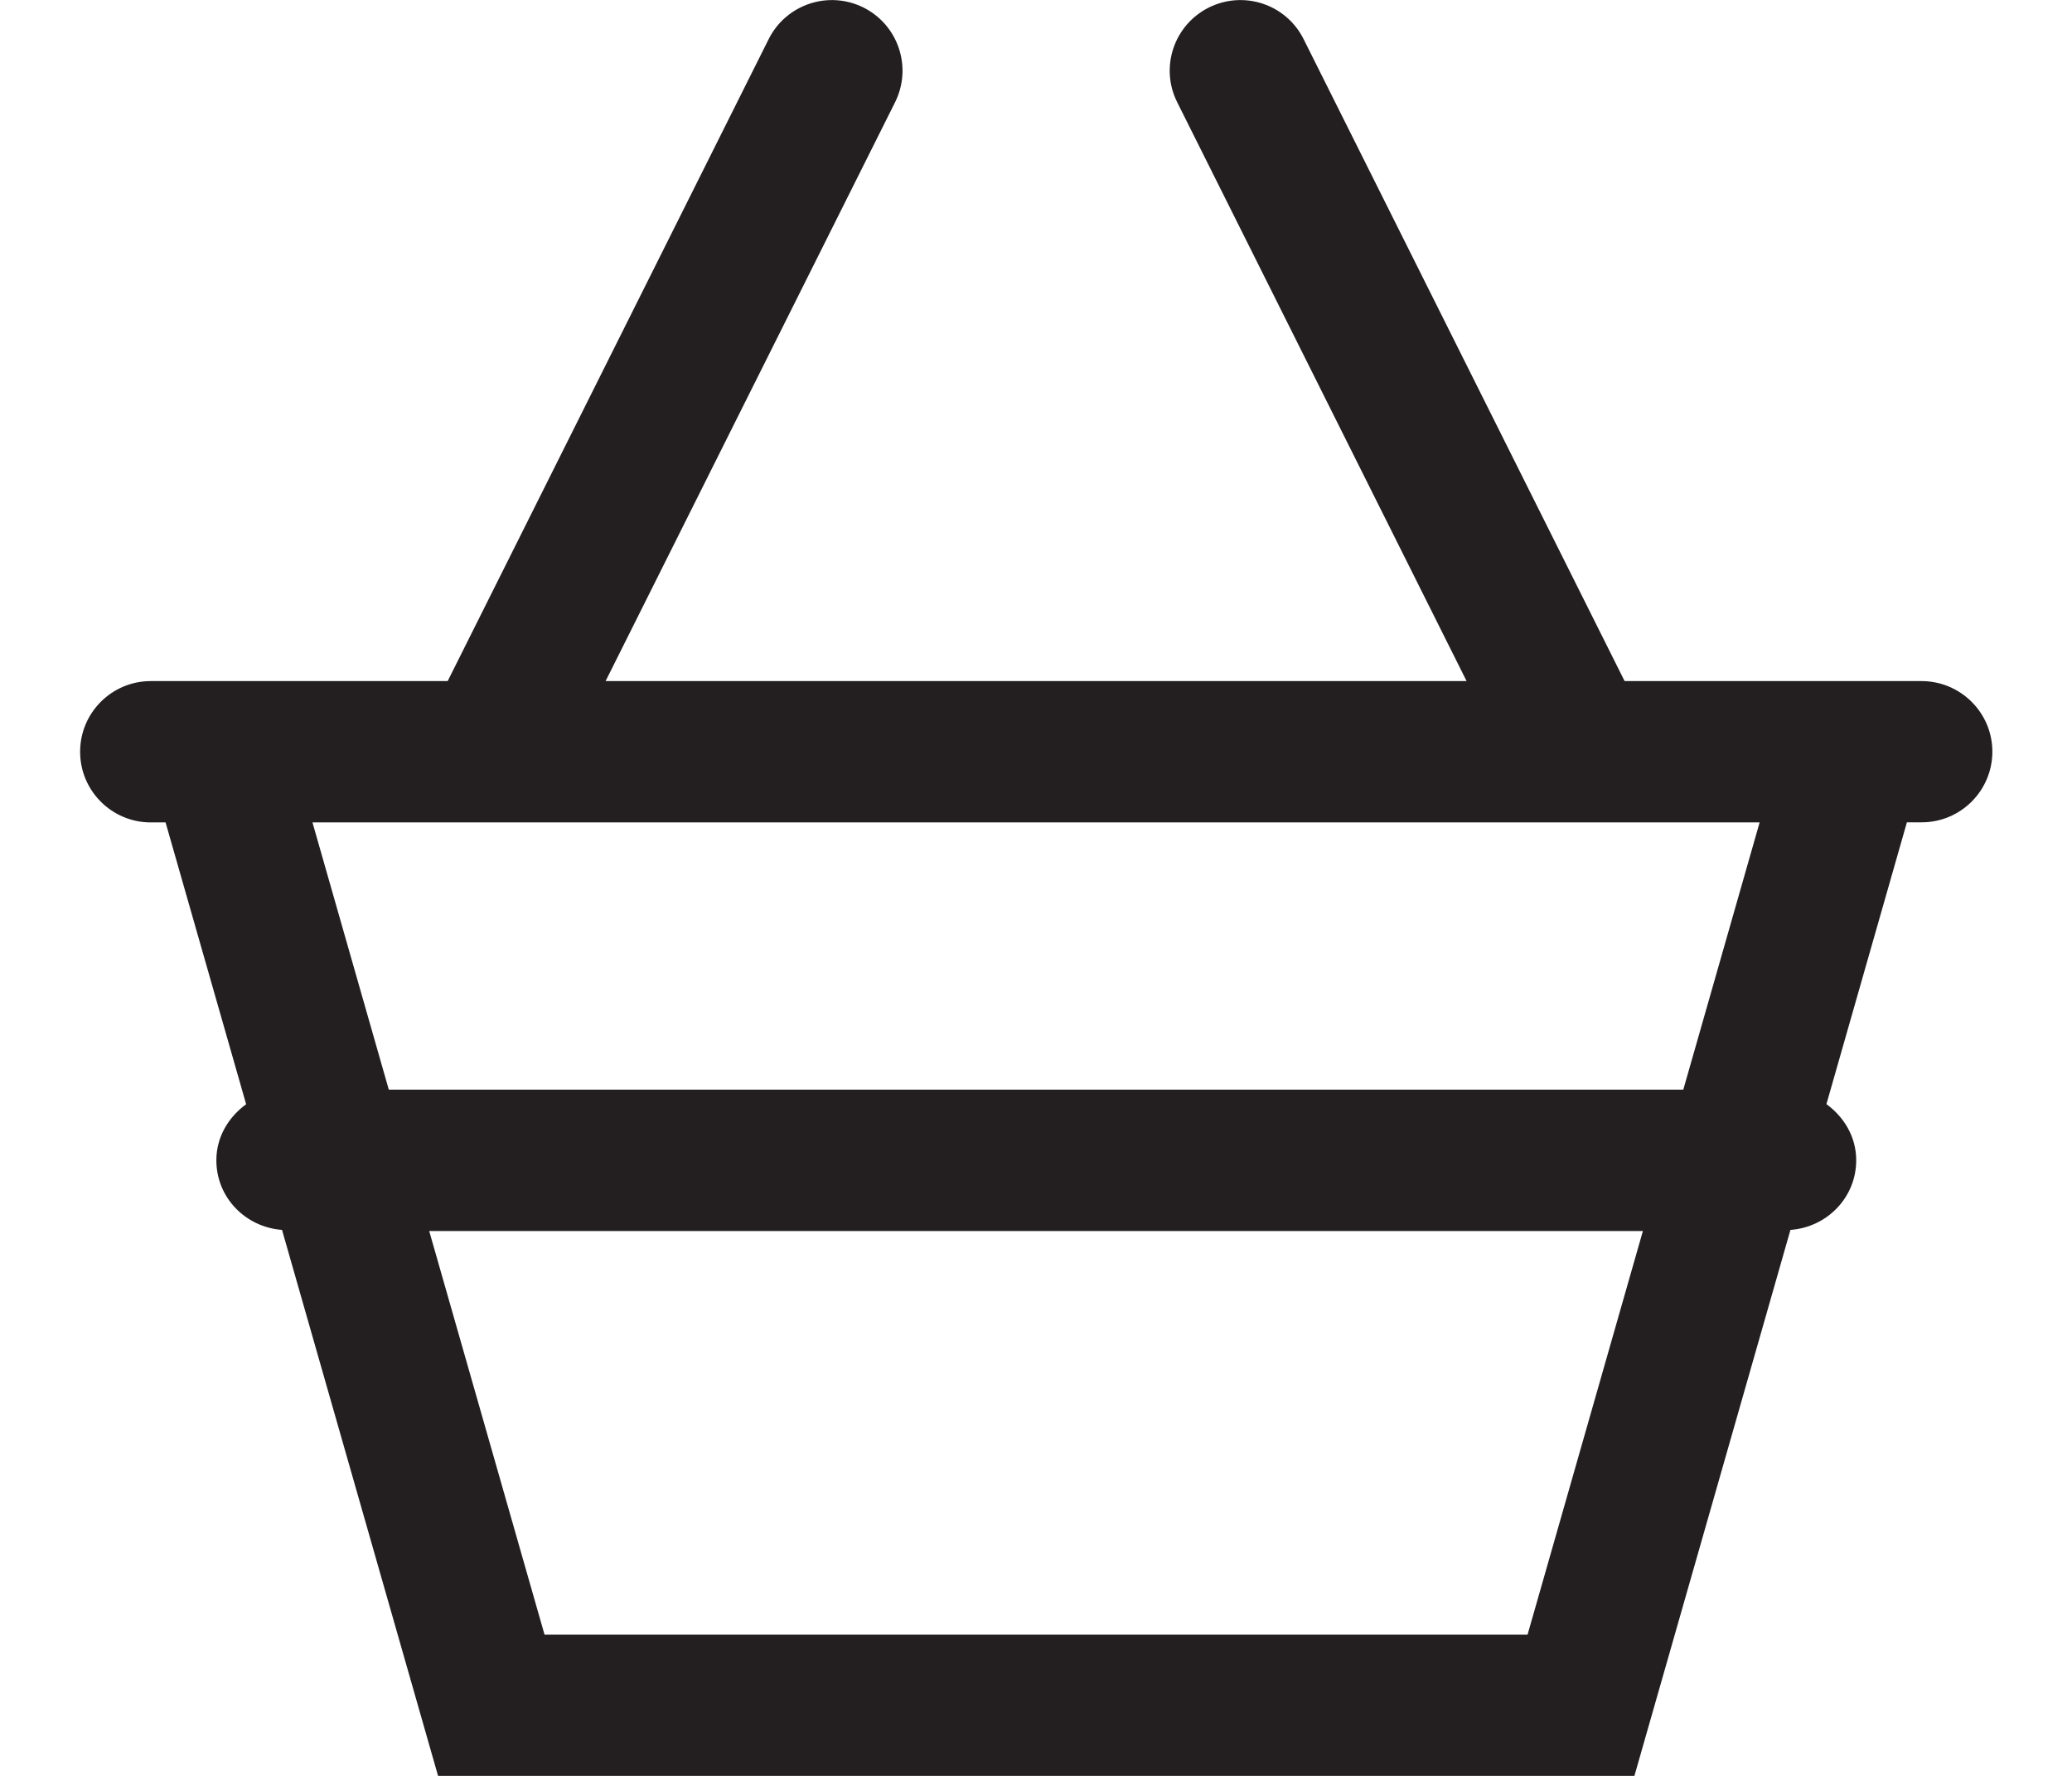
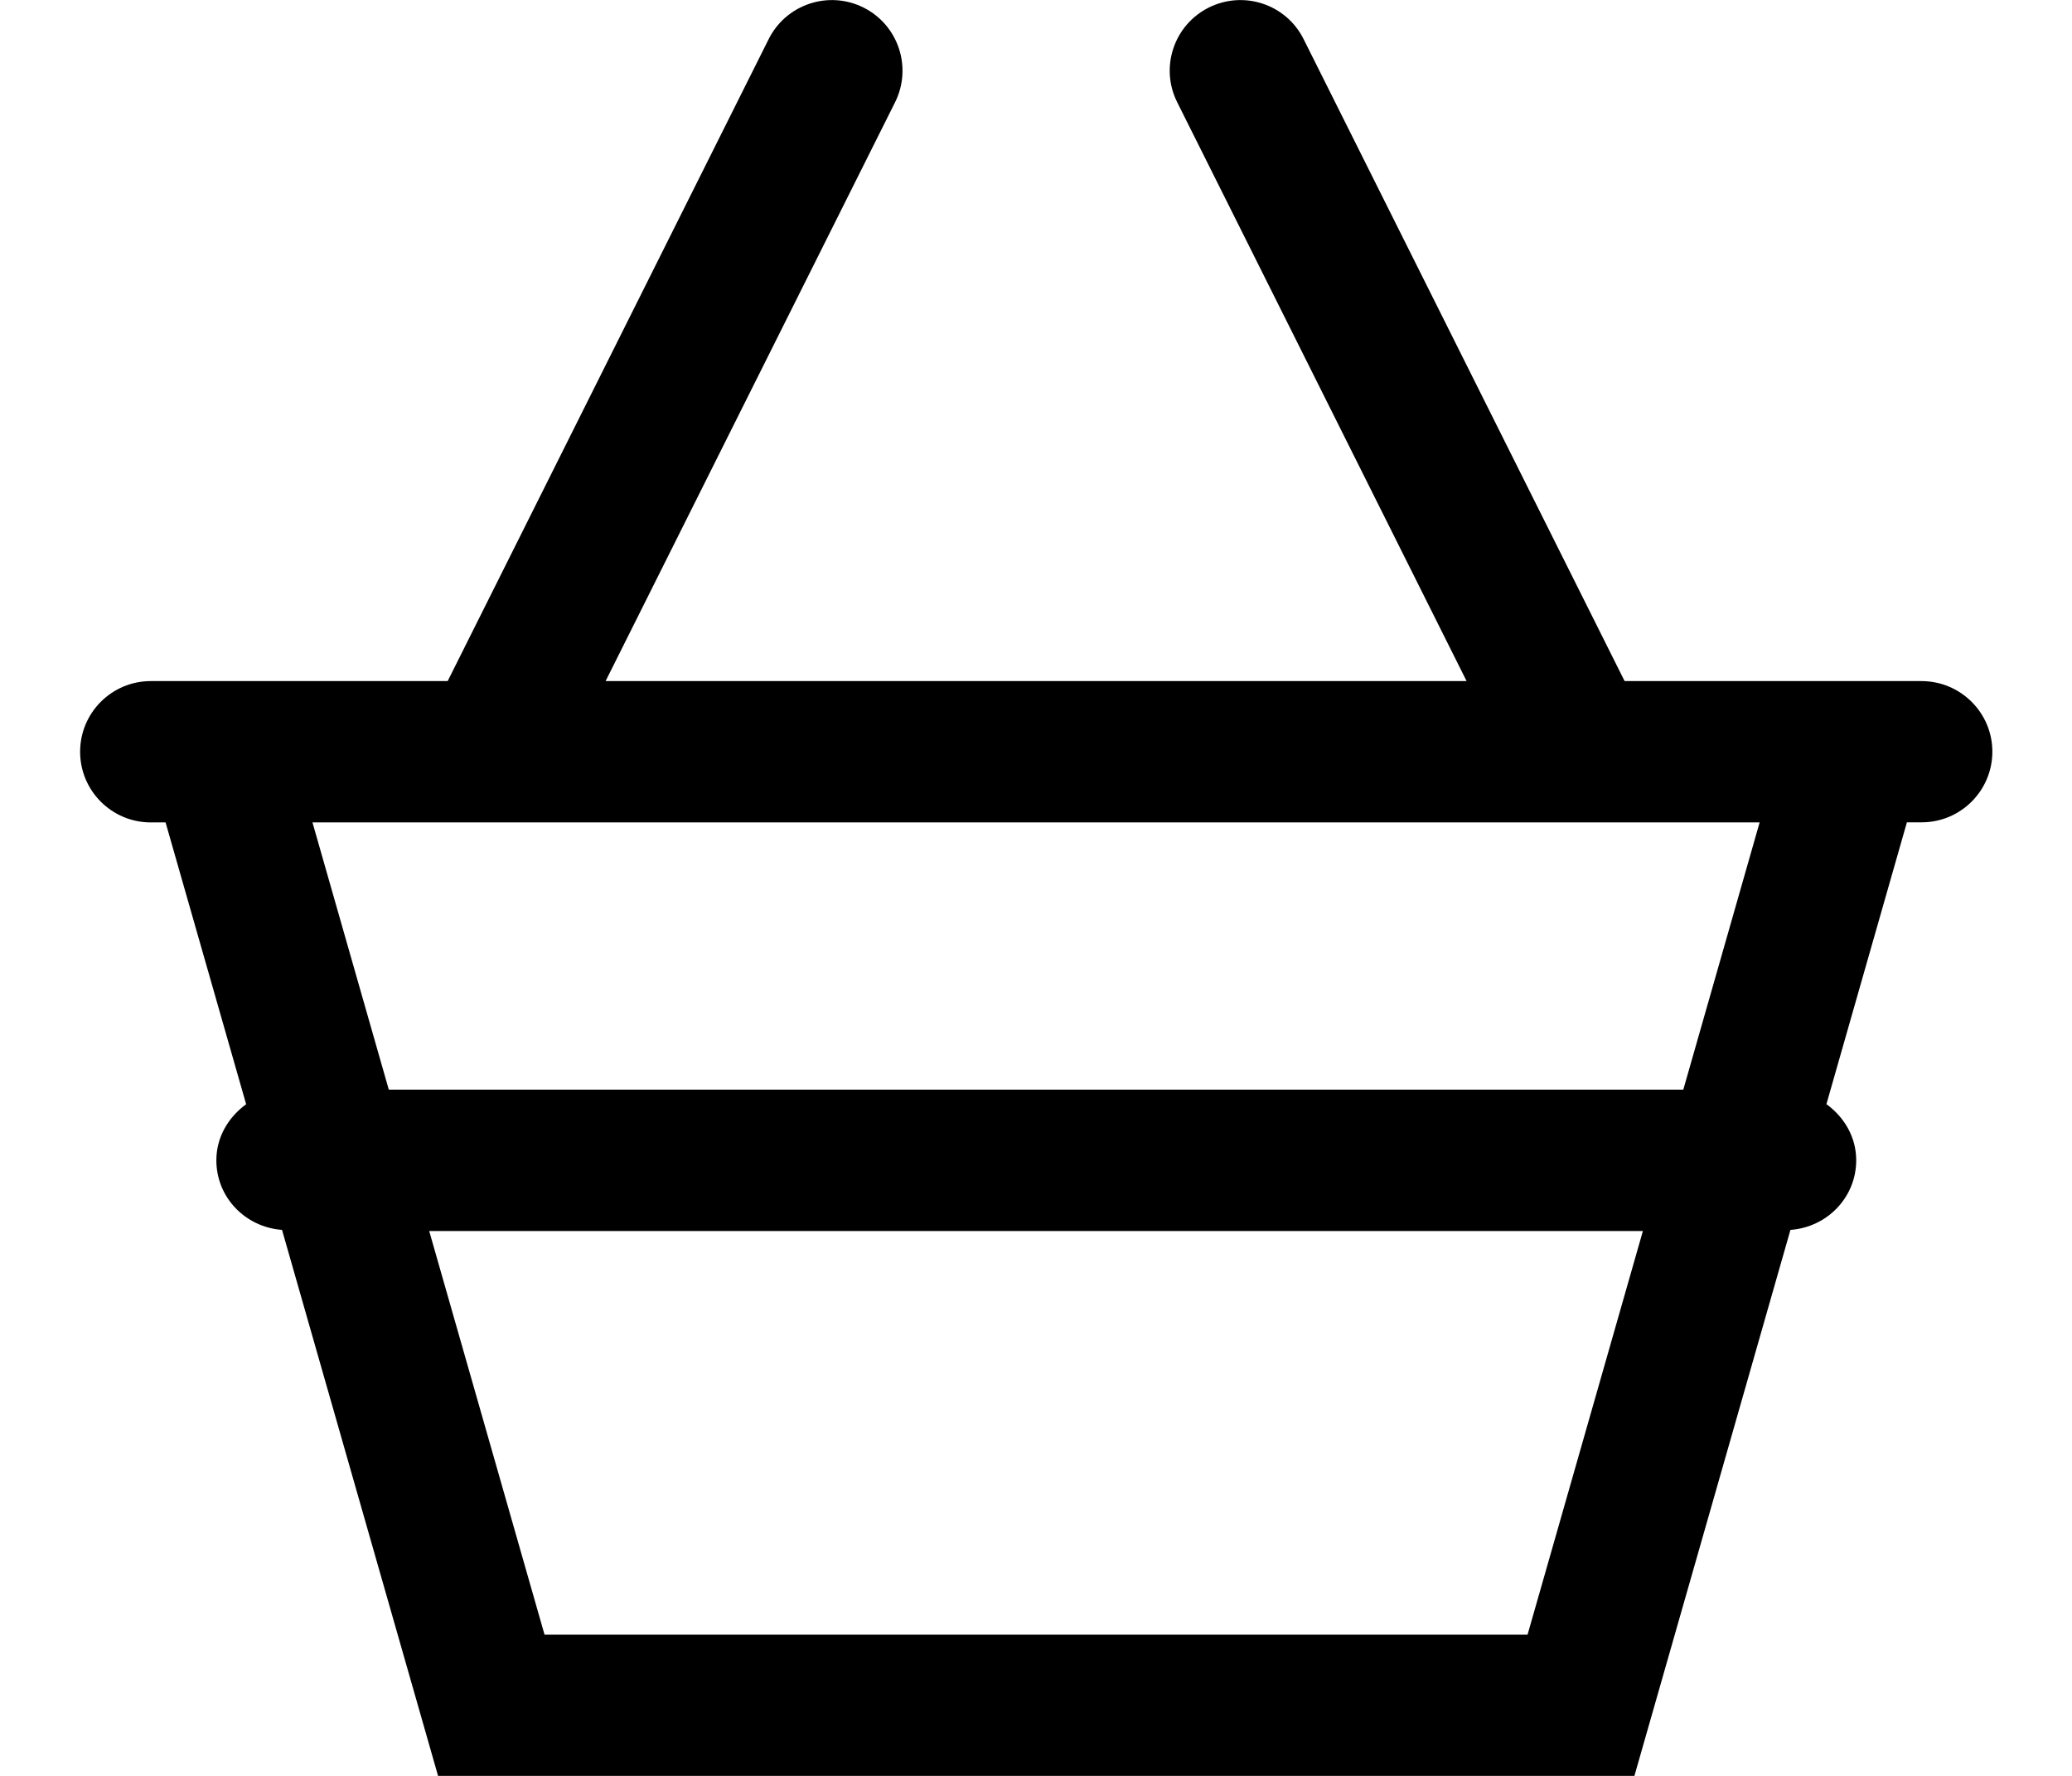
<svg xmlns="http://www.w3.org/2000/svg" class="main-nav__icon main-nav__icon--cart" x="0px" y="0px" width="21" height="18" viewBox="264.205 370.961 20.294 18.849" enable-background="new 264.205 370.961 20.294 18.849" xml:space="preserve">
-   <path fill="#231F20" d="M283.75,378.19h-3.151l-3.407-6.814c-0.185-0.37-0.634-0.52-1.006-0.335 c-0.371,0.186-0.521,0.636-0.335,1.006l3.071,6.143h-9.138l3.072-6.143c0.185-0.371,0.035-0.821-0.335-1.006 c-0.37-0.185-0.821-0.035-1.006,0.335l-3.407,6.814h-3.151c-0.414,0-0.75,0.336-0.75,0.75s0.336,0.75,0.75,0.75h0.157l0.855,2.991 c-0.187,0.137-0.316,0.347-0.316,0.595c0,0.396,0.309,0.71,0.697,0.739l1.656,5.795h12.697l1.656-5.795 c0.388-0.028,0.698-0.344,0.698-0.739c0-0.249-0.129-0.459-0.316-0.596l0.854-2.991h0.157c0.414,0,0.75-0.336,0.75-0.75 S284.164,378.19,283.75,378.19z M279.569,388.311h-10.433l-1.224-4.284h12.881L279.569,388.311z M281.222,382.526h-13.739 l-0.81-2.836h15.359L281.222,382.526z" />
+   <path d="M283.75,378.19h-3.151l-3.407-6.814c-0.185-0.37-0.634-0.52-1.006-0.335 c-0.371,0.186-0.521,0.636-0.335,1.006l3.071,6.143h-9.138l3.072-6.143c0.185-0.371,0.035-0.821-0.335-1.006 c-0.37-0.185-0.821-0.035-1.006,0.335l-3.407,6.814h-3.151c-0.414,0-0.75,0.336-0.75,0.75s0.336,0.75,0.75,0.75h0.157l0.855,2.991 c-0.187,0.137-0.316,0.347-0.316,0.595c0,0.396,0.309,0.71,0.697,0.739l1.656,5.795h12.697l1.656-5.795 c0.388-0.028,0.698-0.344,0.698-0.739c0-0.249-0.129-0.459-0.316-0.596l0.854-2.991h0.157c0.414,0,0.75-0.336,0.75-0.75 S284.164,378.19,283.75,378.19z M279.569,388.311h-10.433l-1.224-4.284h12.881L279.569,388.311z M281.222,382.526h-13.739 l-0.81-2.836h15.359L281.222,382.526z" />
</svg>
